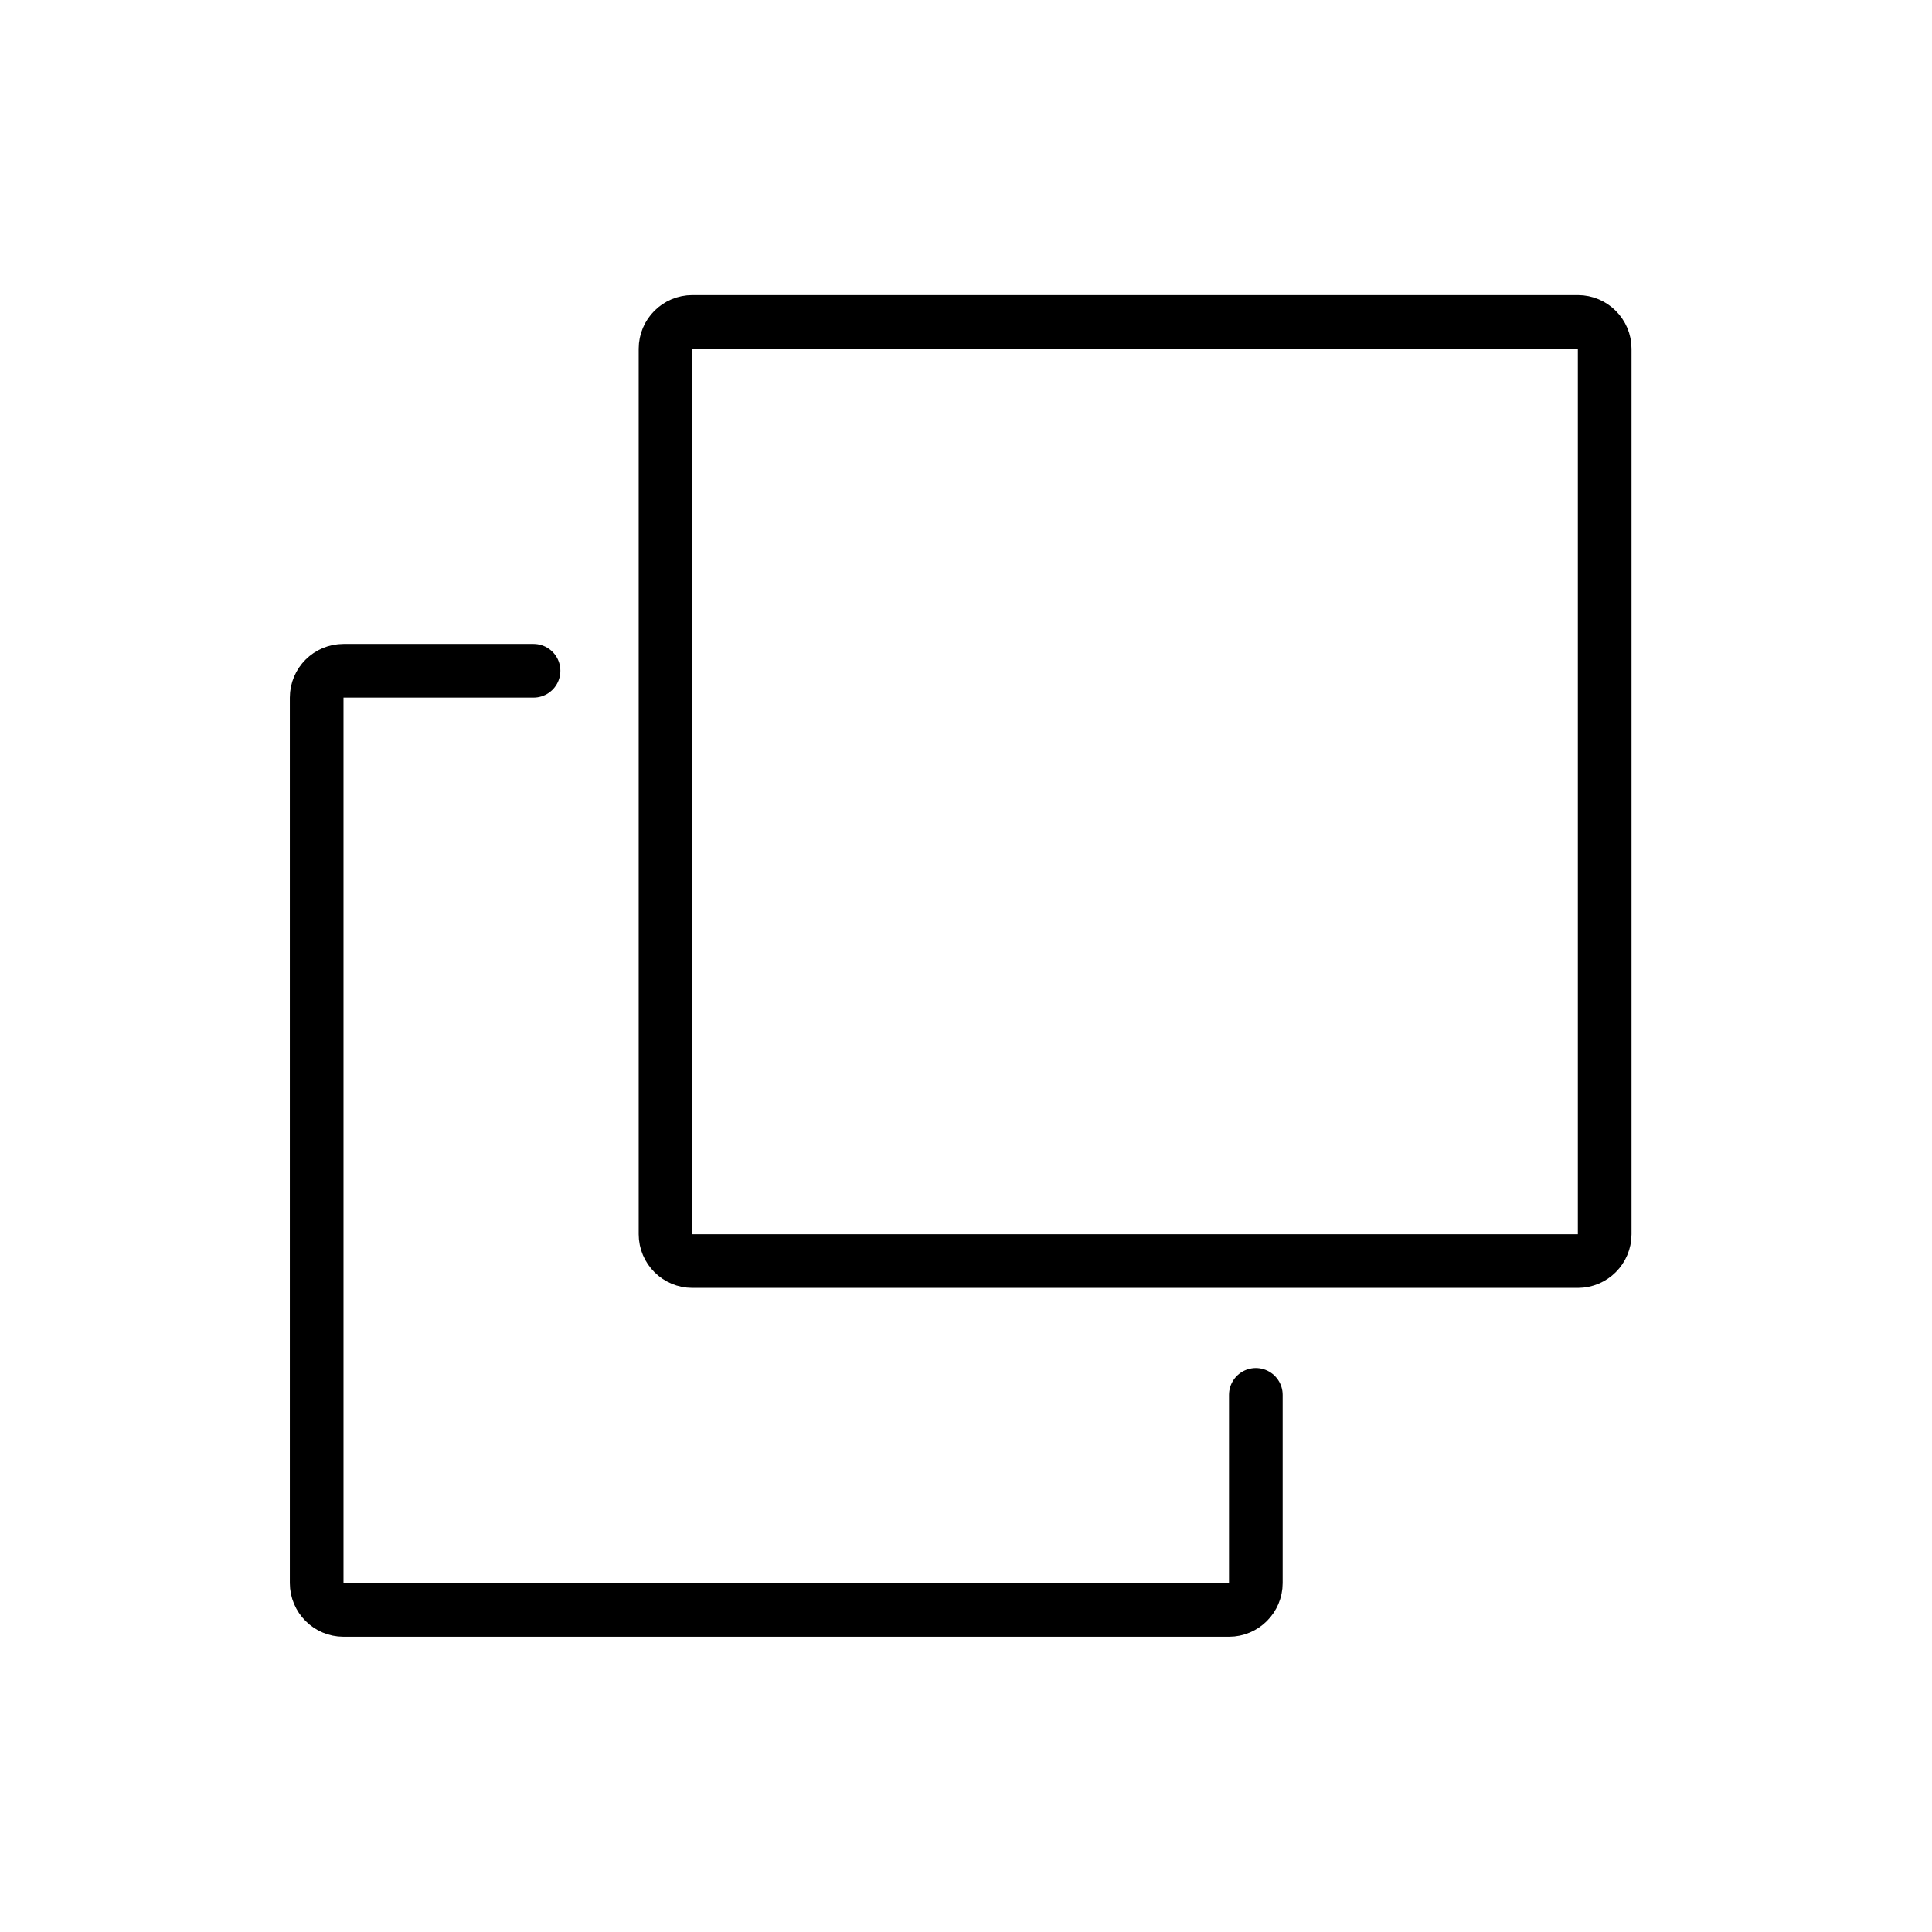
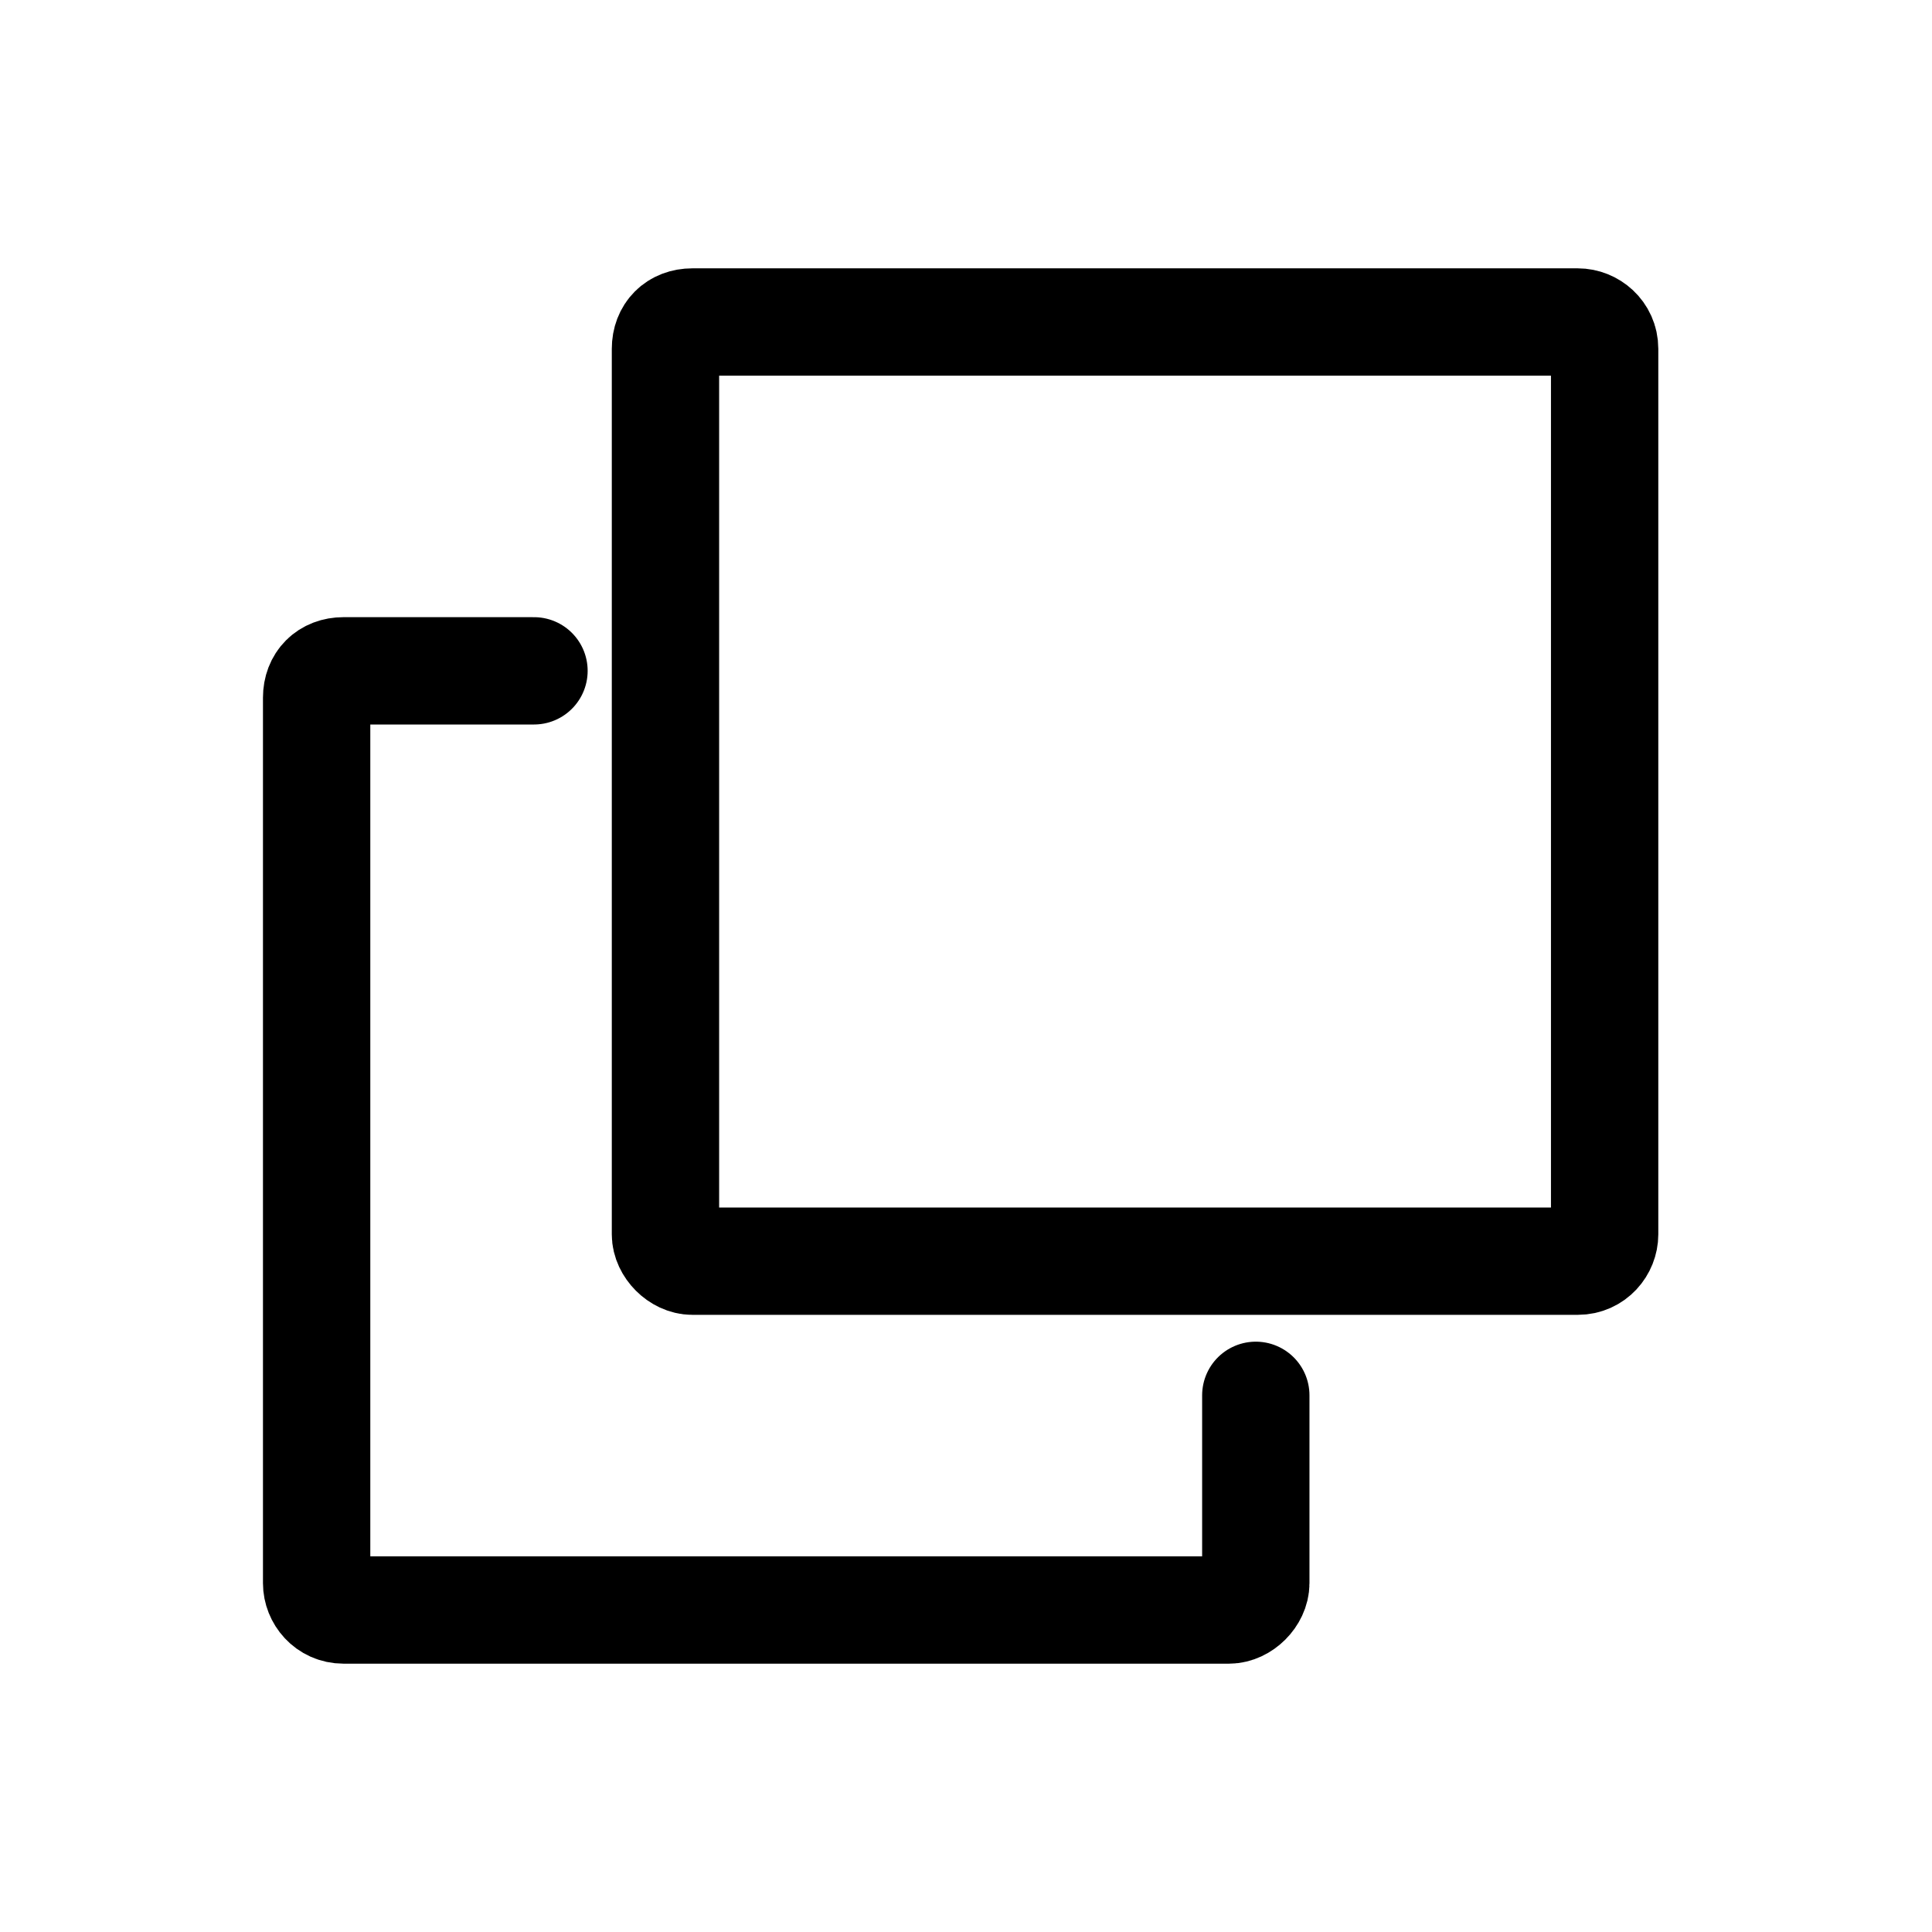
- <svg xmlns="http://www.w3.org/2000/svg" id="emoji" viewBox="0 0 72 72">
+ <svg xmlns="http://www.w3.org/2000/svg" version="1.1" id="emoji" x="0px" y="0px" viewBox="0 0 72 72" style="enable-background:new 0 0 72 72;" xml:space="preserve">
+   <style type="text/css">
+ 	.st0{fill:none;stroke:#000000;stroke-width:4;stroke-linecap:round;stroke-linejoin:round;stroke-miterlimit:10;}
+ </style>
  <g id="line">
-     <path fill="none" stroke="#000000" stroke-linecap="round" stroke-linejoin="round" stroke-miterlimit="10" stroke-width="2" d="M46.801,51.984v7.013c0,0.55-0.45,1-1,1h-33c-0.55,0-1-0.45-1-1v-33c0-0.552,0.448-1,1-1h7.082" />
-     <path fill="none" stroke="#000000" stroke-linecap="round" stroke-linejoin="round" stroke-miterlimit="10" stroke-width="2" d="M58.802,46.997h-33c-0.55,0-1-0.45-1-1v-33c0-0.552,0.448-1,1-1h33c0.55,0,1,0.45,1,1v33 C59.802,46.547,59.352,46.997,58.802,46.997z" />
+     <path class="st0" d="M46.8,52v7c0,0.5-0.5,1-1,1h-33c-0.6,0-1-0.5-1-1V26c0-0.6,0.4-1,1-1h7.1" />
+     <path class="st0" d="M58.8,47h-33c-0.5,0-1-0.5-1-1V13c0-0.6,0.4-1,1-1h33c0.5,0,1,0.4,1,1v33C59.8,46.5,59.4,47,58.8,47z" />
  </g>
</svg>
